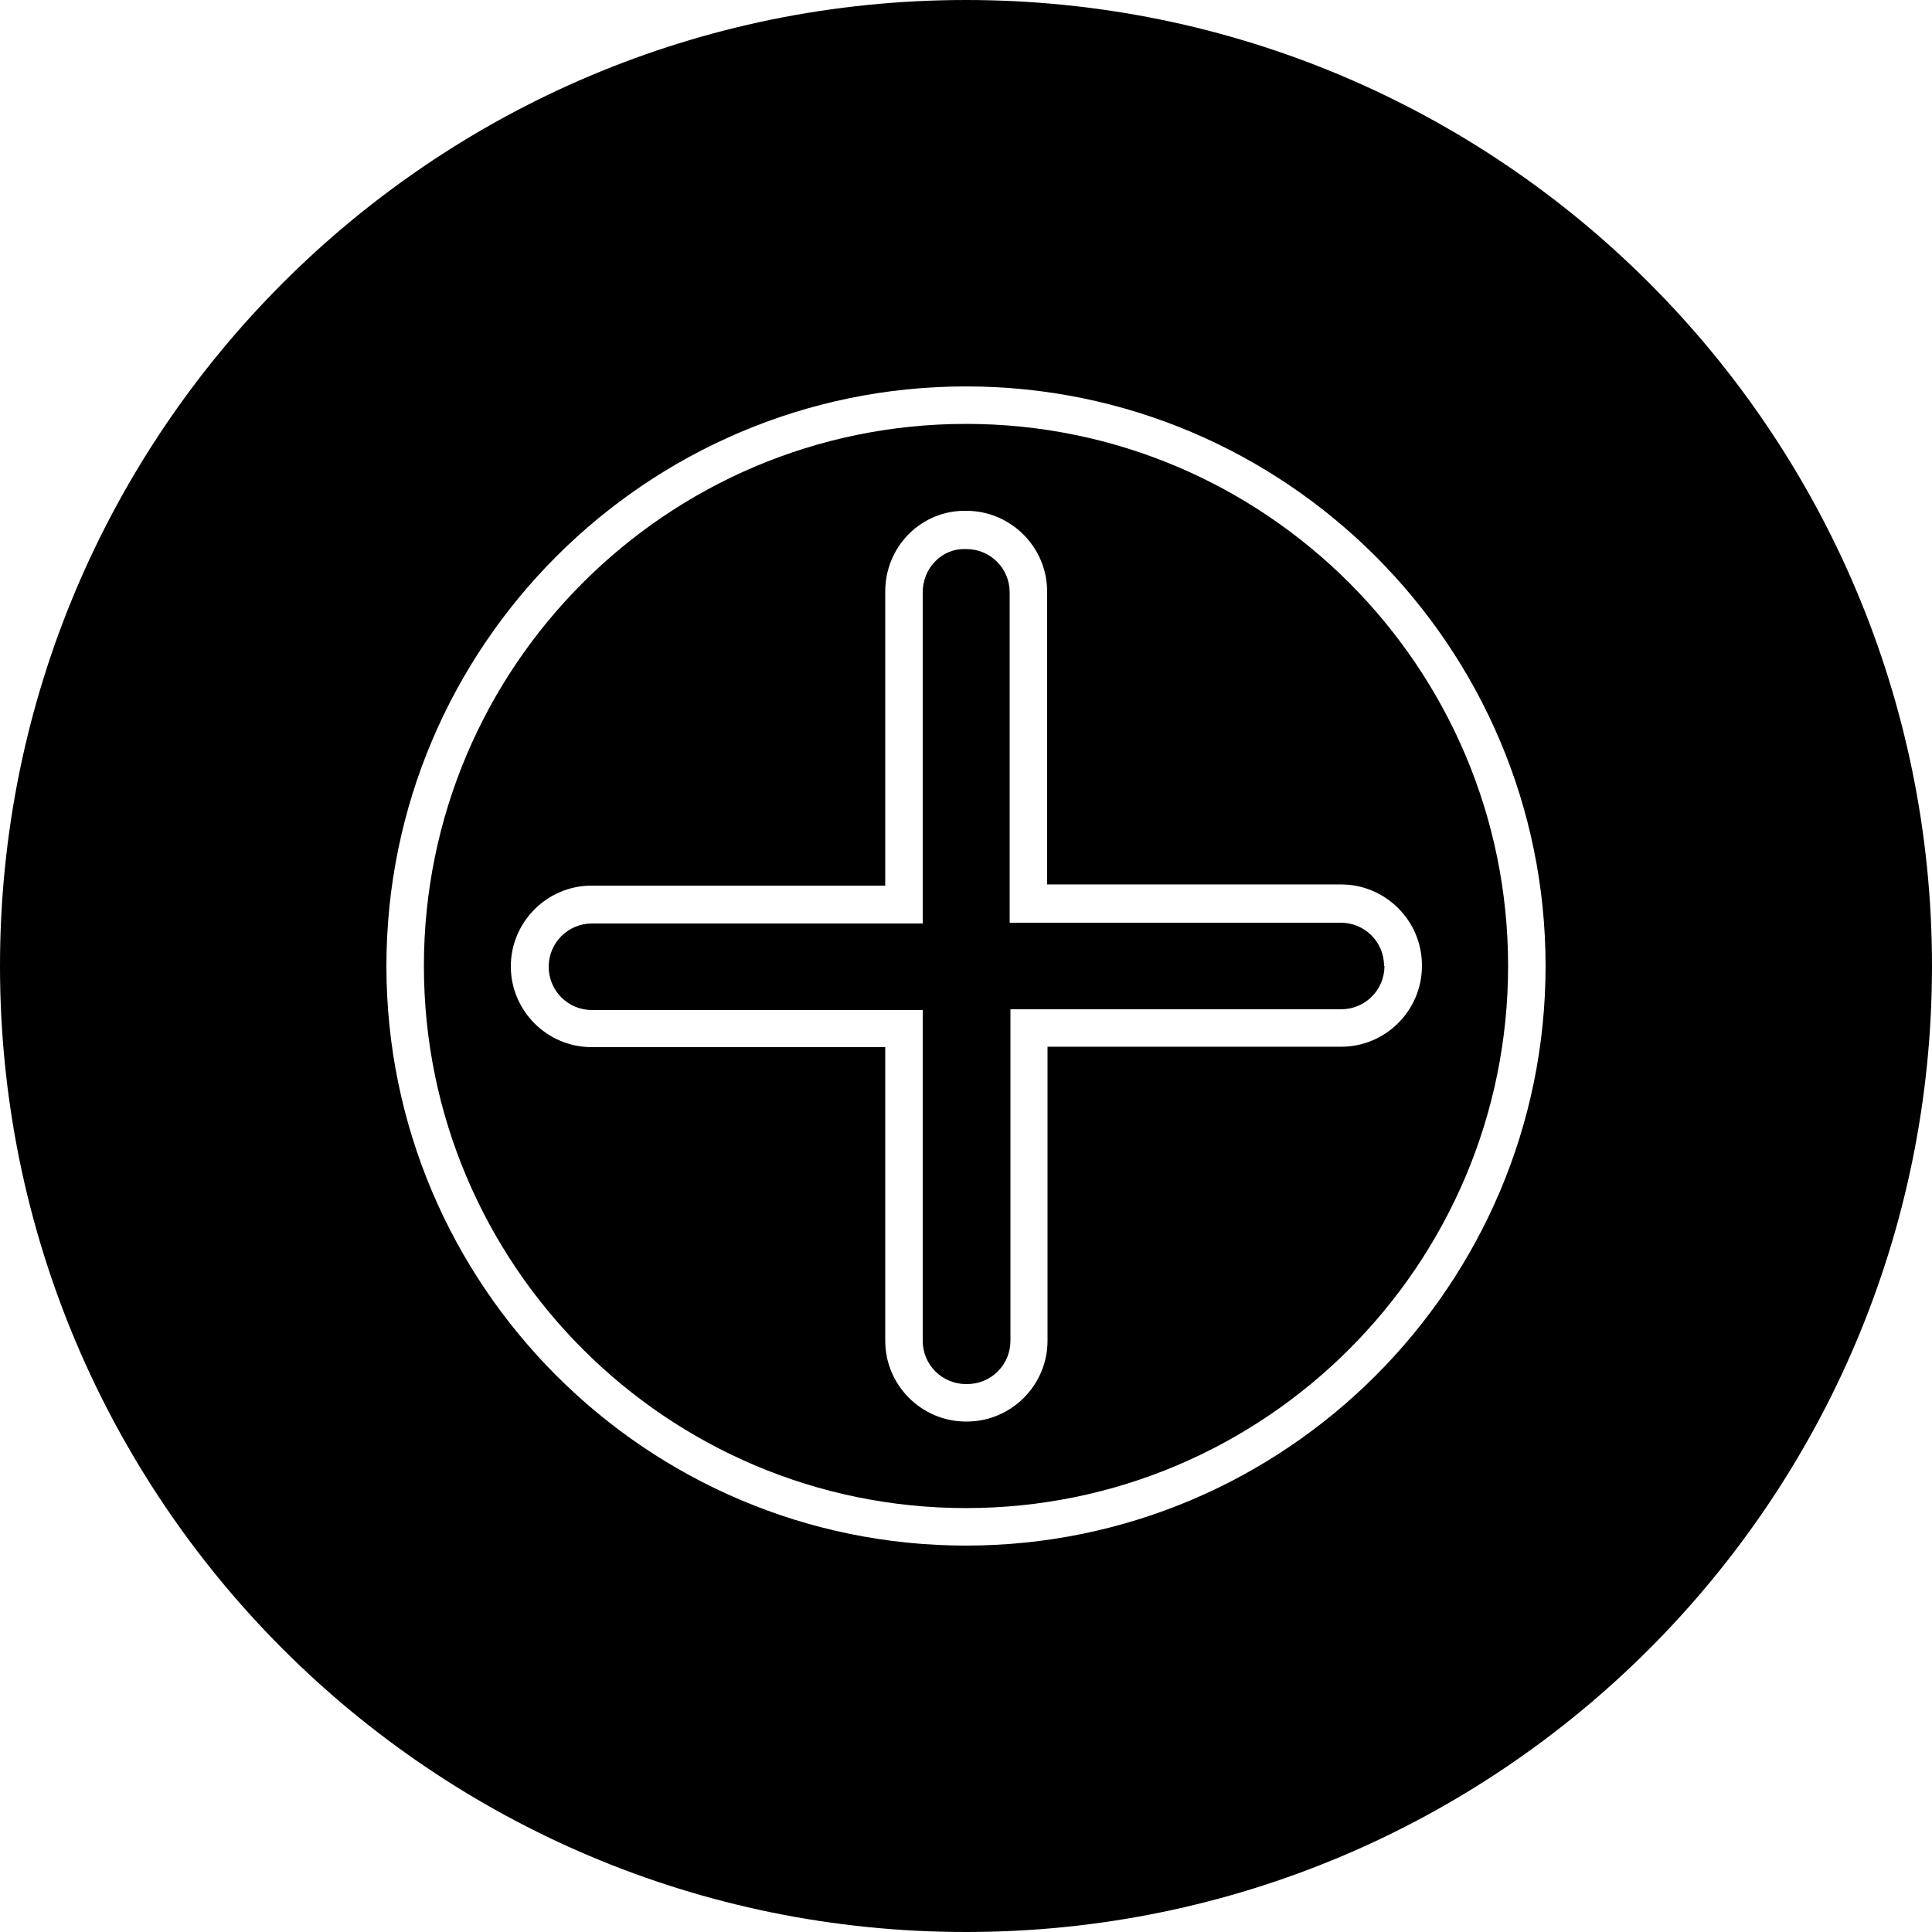
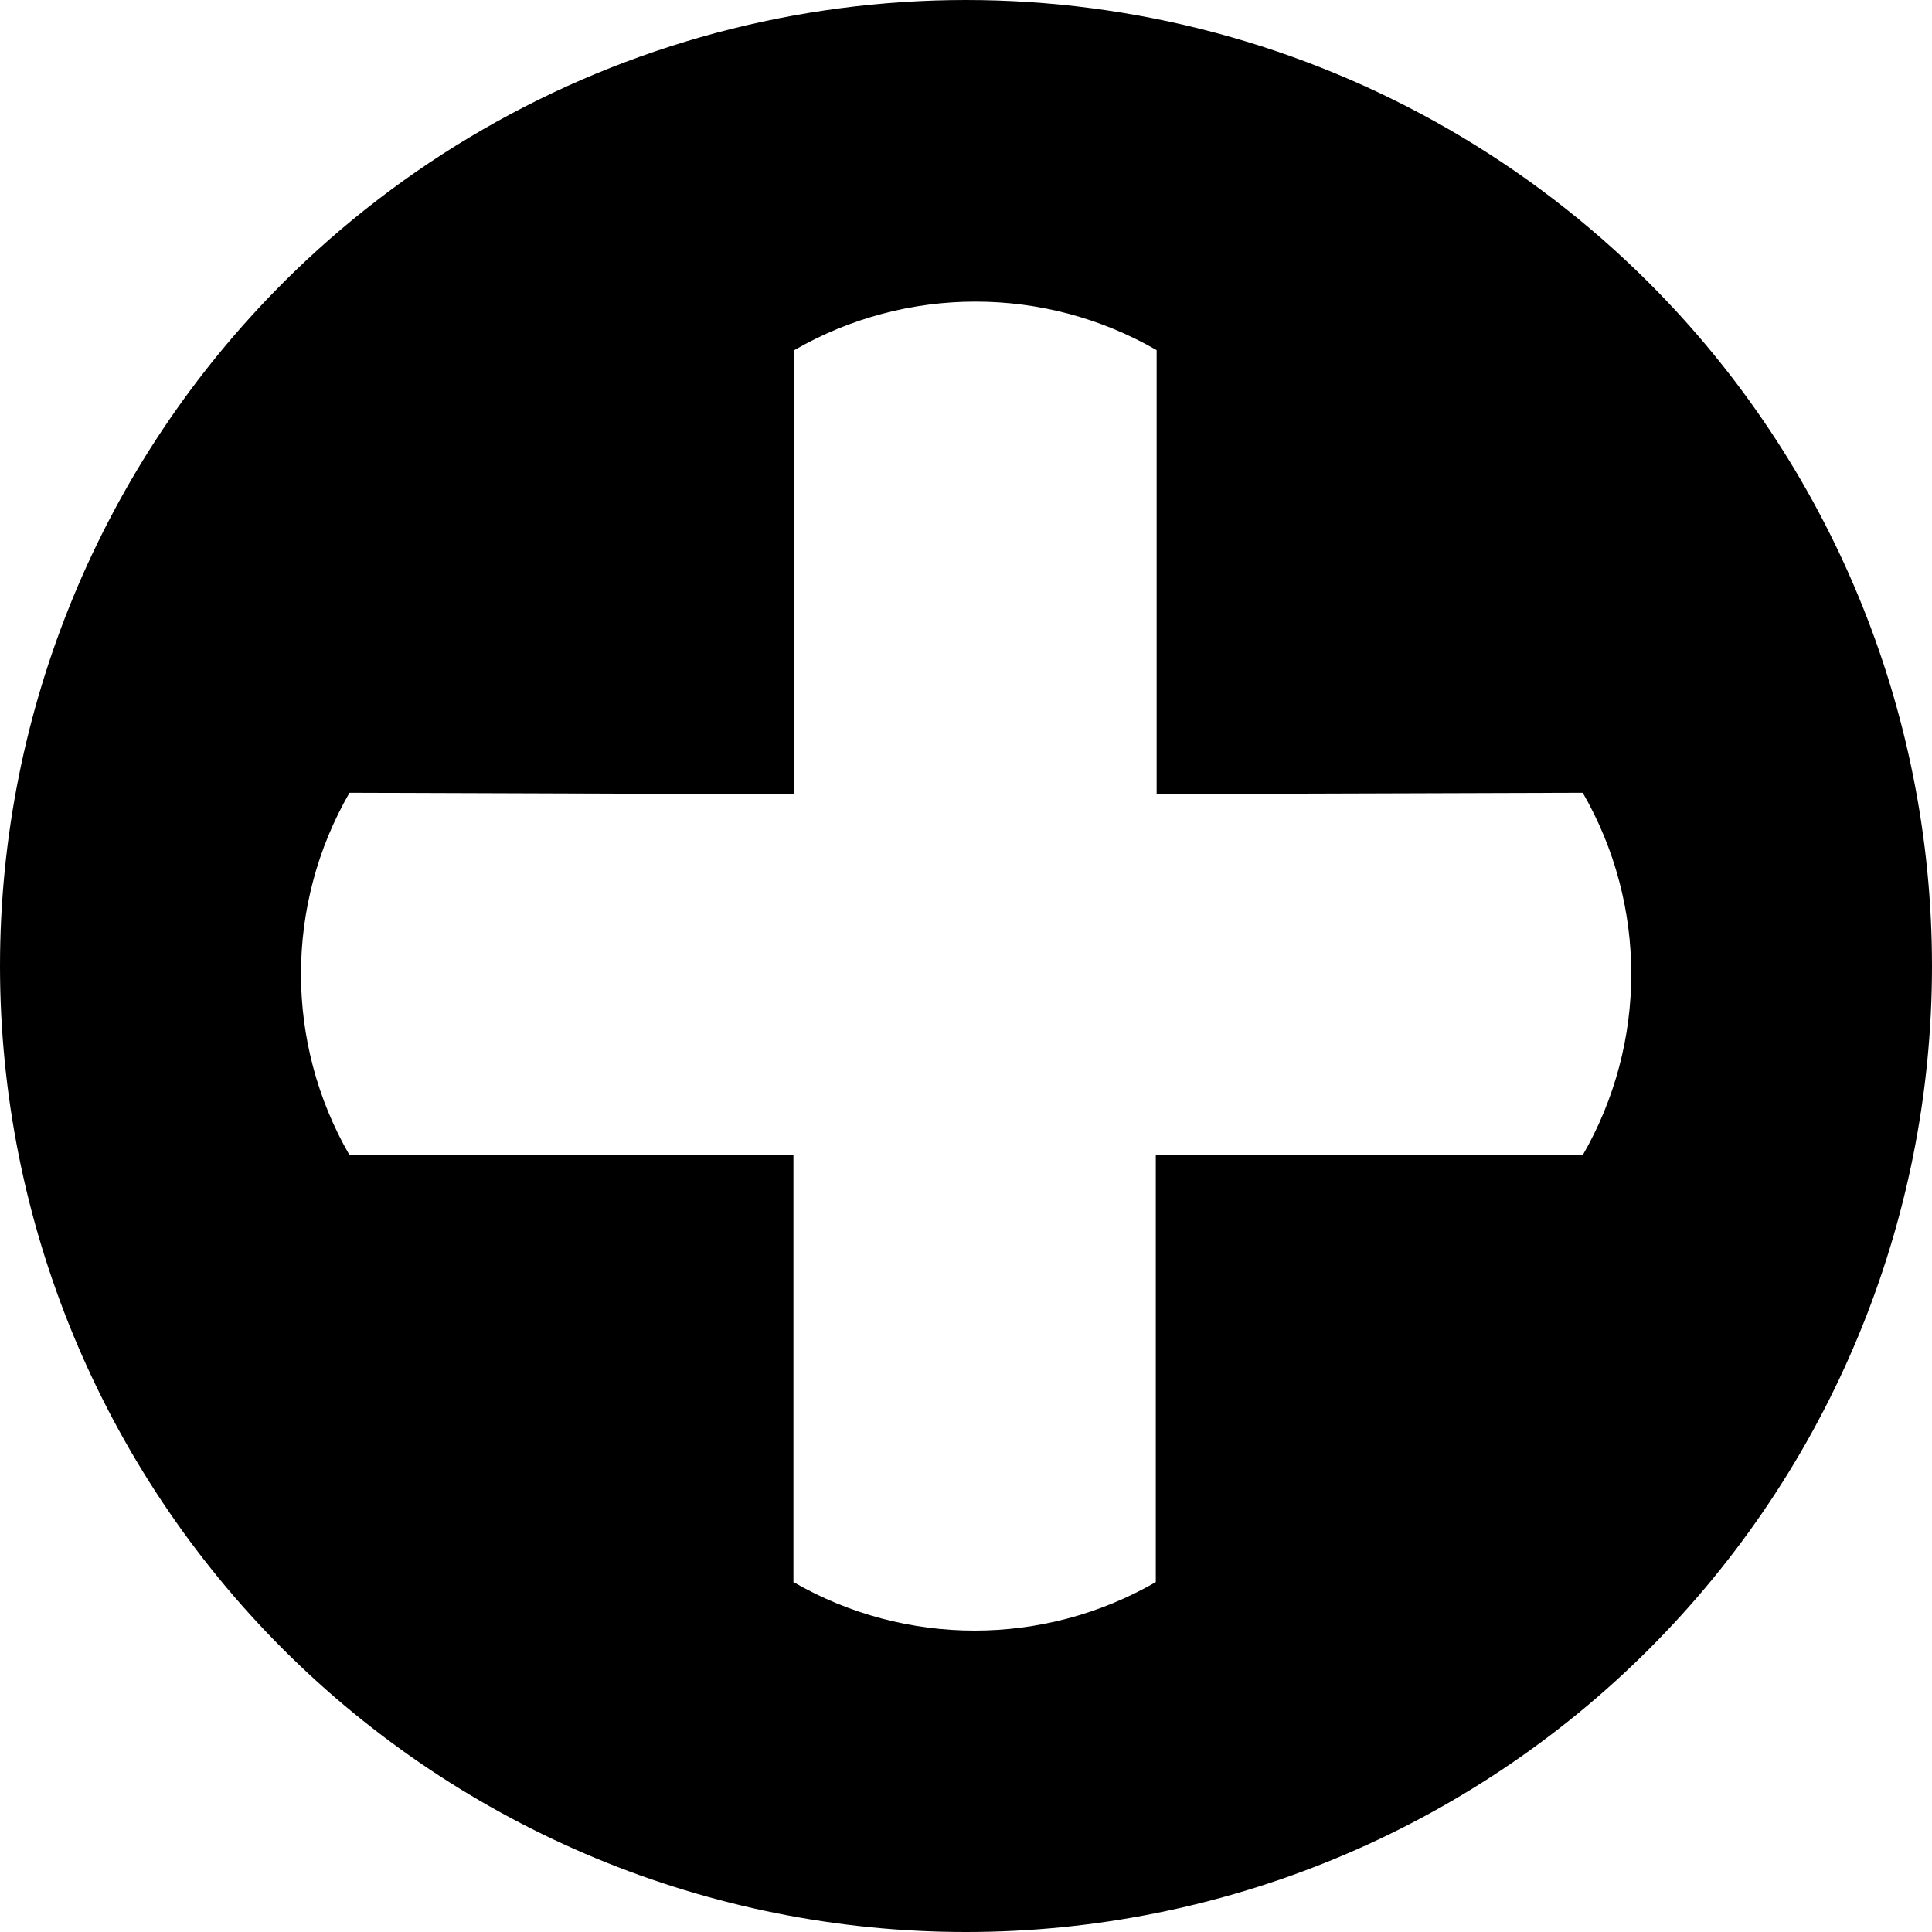
- <svg xmlns="http://www.w3.org/2000/svg" viewBox="76.56 6.562 546.88 546.881" width="546.88pt" height="546.881pt">
-   <path d="M 350 126.55 C 265.344 126.55 196.55 195.347 196.55 280 C 196.55 364.653 265.347 433.45 350 433.45 C 434.653 433.45 503.45 364.653 503.45 280 C 503.45 195.347 434.653 126.55 350 126.55 L 350 126.55 Z M 479.06 279.78 L 479.06 279.999 C 479.06 292.577 468.779 302.858 456.201 302.858 L 373.076 302.858 L 373.076 386.092 C 373.076 398.67 362.795 408.951 350.217 408.951 L 349.998 408.951 C 337.42 408.951 327.139 398.67 327.139 386.092 L 327.139 302.967 L 244.014 302.967 C 231.436 302.967 221.155 292.686 221.155 280.108 C 221.155 267.53 231.436 257.249 244.014 257.249 L 327.139 257.249 L 327.139 174.015 C 327.139 167.78 329.545 161.984 333.92 157.609 C 338.295 153.343 343.982 151.046 349.998 151.156 L 350.108 151.156 C 362.686 151.156 372.967 161.437 372.967 174.015 L 372.967 256.921 L 456.201 256.921 C 468.779 256.921 479.06 267.202 479.06 279.78 L 479.06 279.78 Z" />
-   <path d="M 362.36 267.75 L 362.36 174.234 C 362.36 167.453 356.891 161.984 350.11 161.984 L 349.891 161.984 C 346.61 161.875 343.657 163.078 341.36 165.375 C 339.063 167.671 337.751 170.843 337.751 174.234 L 337.751 267.968 L 244.126 267.968 C 237.344 267.968 231.876 273.437 231.876 280.218 C 231.876 286.999 237.344 292.468 244.126 292.468 L 337.751 292.468 L 337.751 386.093 C 337.751 392.874 343.219 398.343 350.001 398.343 L 350.329 398.343 C 357.11 398.343 362.579 392.874 362.579 386.093 L 362.579 292.249 L 456.204 292.249 C 462.985 292.249 468.454 286.78 468.454 279.999 L 468.344 279.999 C 468.344 273.218 462.876 267.749 456.094 267.749 L 362.36 267.75 Z" />
-   <path d="M 350 6.562 C 198.95 6.562 76.56 128.952 76.56 280.003 C 76.56 431.053 198.95 553.443 350 553.443 C 501.05 553.443 623.44 431.053 623.44 280.003 C 623.44 128.952 501.05 6.562 350 6.562 L 350 6.562 Z M 350 444.063 C 259.547 444.063 185.94 370.454 185.94 280.003 C 185.94 189.551 259.549 115.942 350 115.942 C 440.451 115.942 514.06 189.551 514.06 280.003 C 514.06 370.454 440.451 444.063 350 444.063 L 350 444.063 Z" />
+ <svg xmlns="http://www.w3.org/2000/svg" viewBox="98.001 28 503.998 503.999" width="503.998pt" height="503.999pt">
+   <path d="M 171.81 101.81 C 124.552 149.068 98.001 213.17 98.001 280 C 98.001 346.832 124.552 410.93 171.81 458.19 C 219.072 505.452 283.17 531.999 350 531.999 C 416.83 531.999 480.93 505.452 528.19 458.19 C 575.448 410.932 601.999 346.83 601.999 280 C 601.999 213.164 575.448 149.07 528.19 101.81 C 496.913 70.529 457.948 48.037 415.22 36.587 C 372.493 25.138 327.501 25.138 284.77 36.587 C 242.043 48.036 203.079 70.528 171.8 101.81 L 171.81 101.81 Z M 510.89 234.81 C 527.765 264.06 527.765 300.087 510.89 329.337 L 399.51 329.337 L 399.51 440.717 C 370.26 457.592 334.233 457.592 304.983 440.717 L 304.983 329.337 L 189.173 329.337 C 172.298 300.087 172.298 264.06 189.173 234.81 L 305.203 235.201 L 305.203 119.341 C 334.453 102.466 370.48 102.466 399.73 119.341 L 399.73 235.151 L 510.89 234.81 Z" />
</svg>
